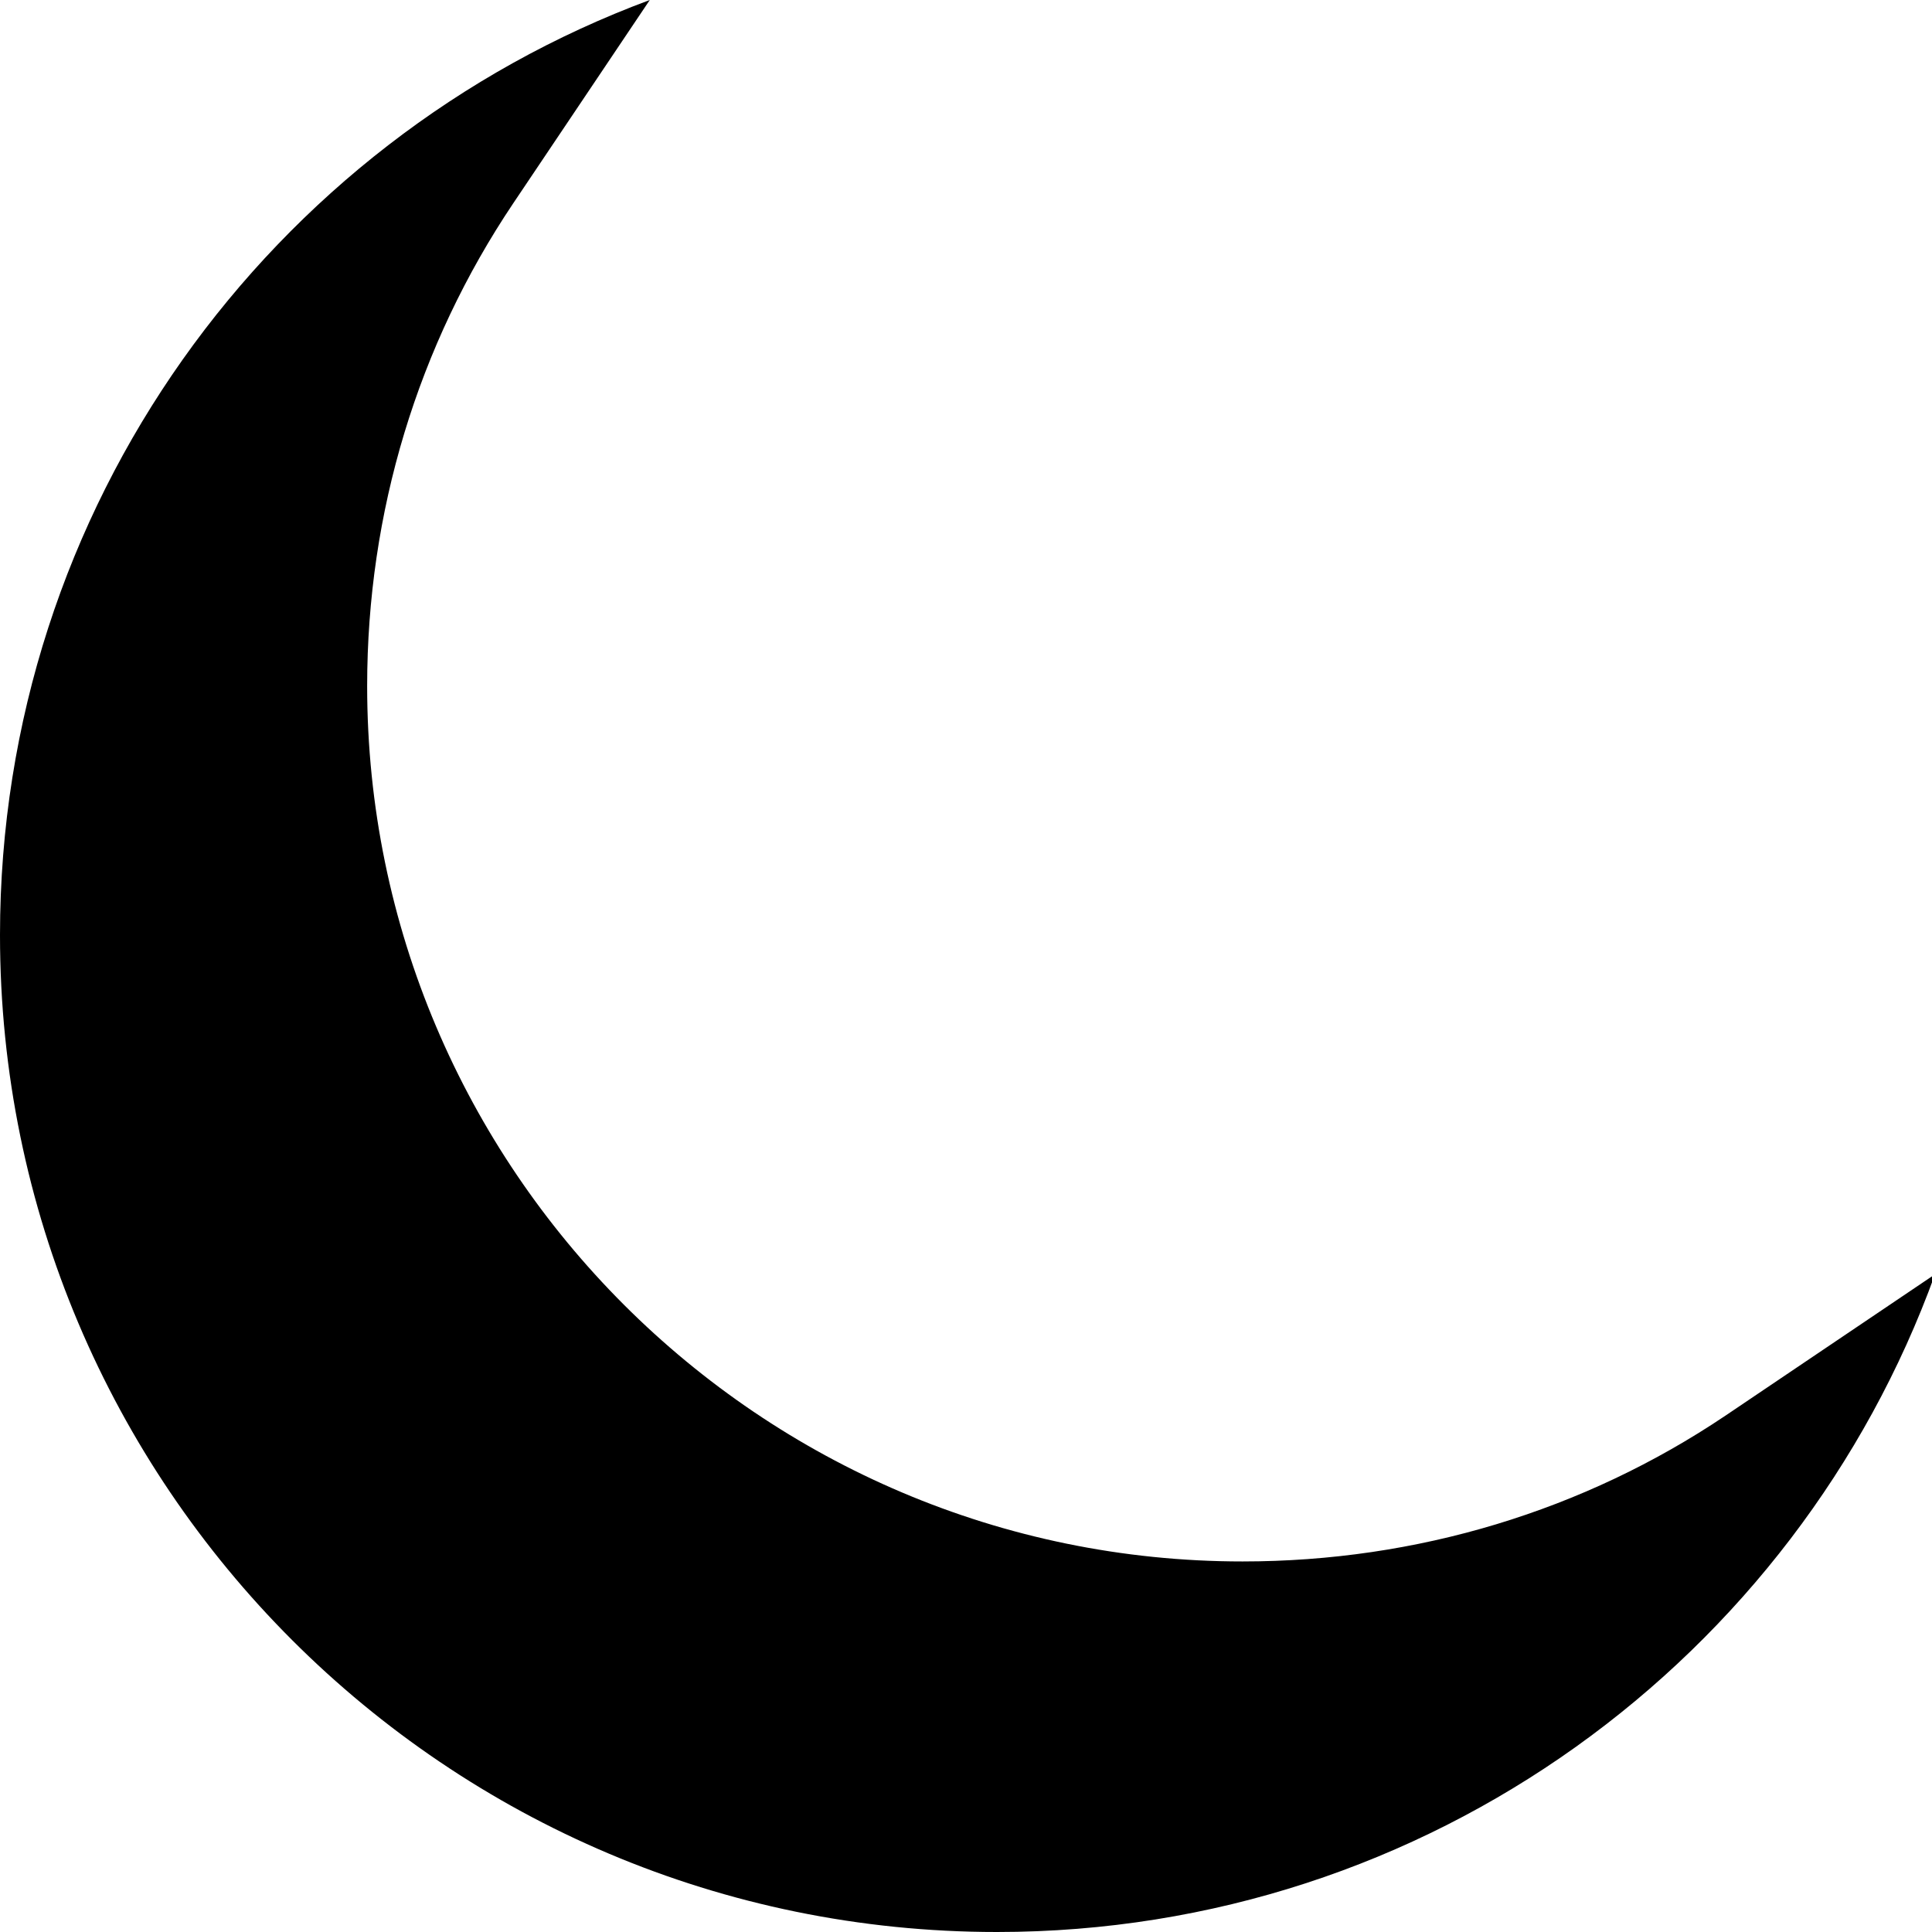
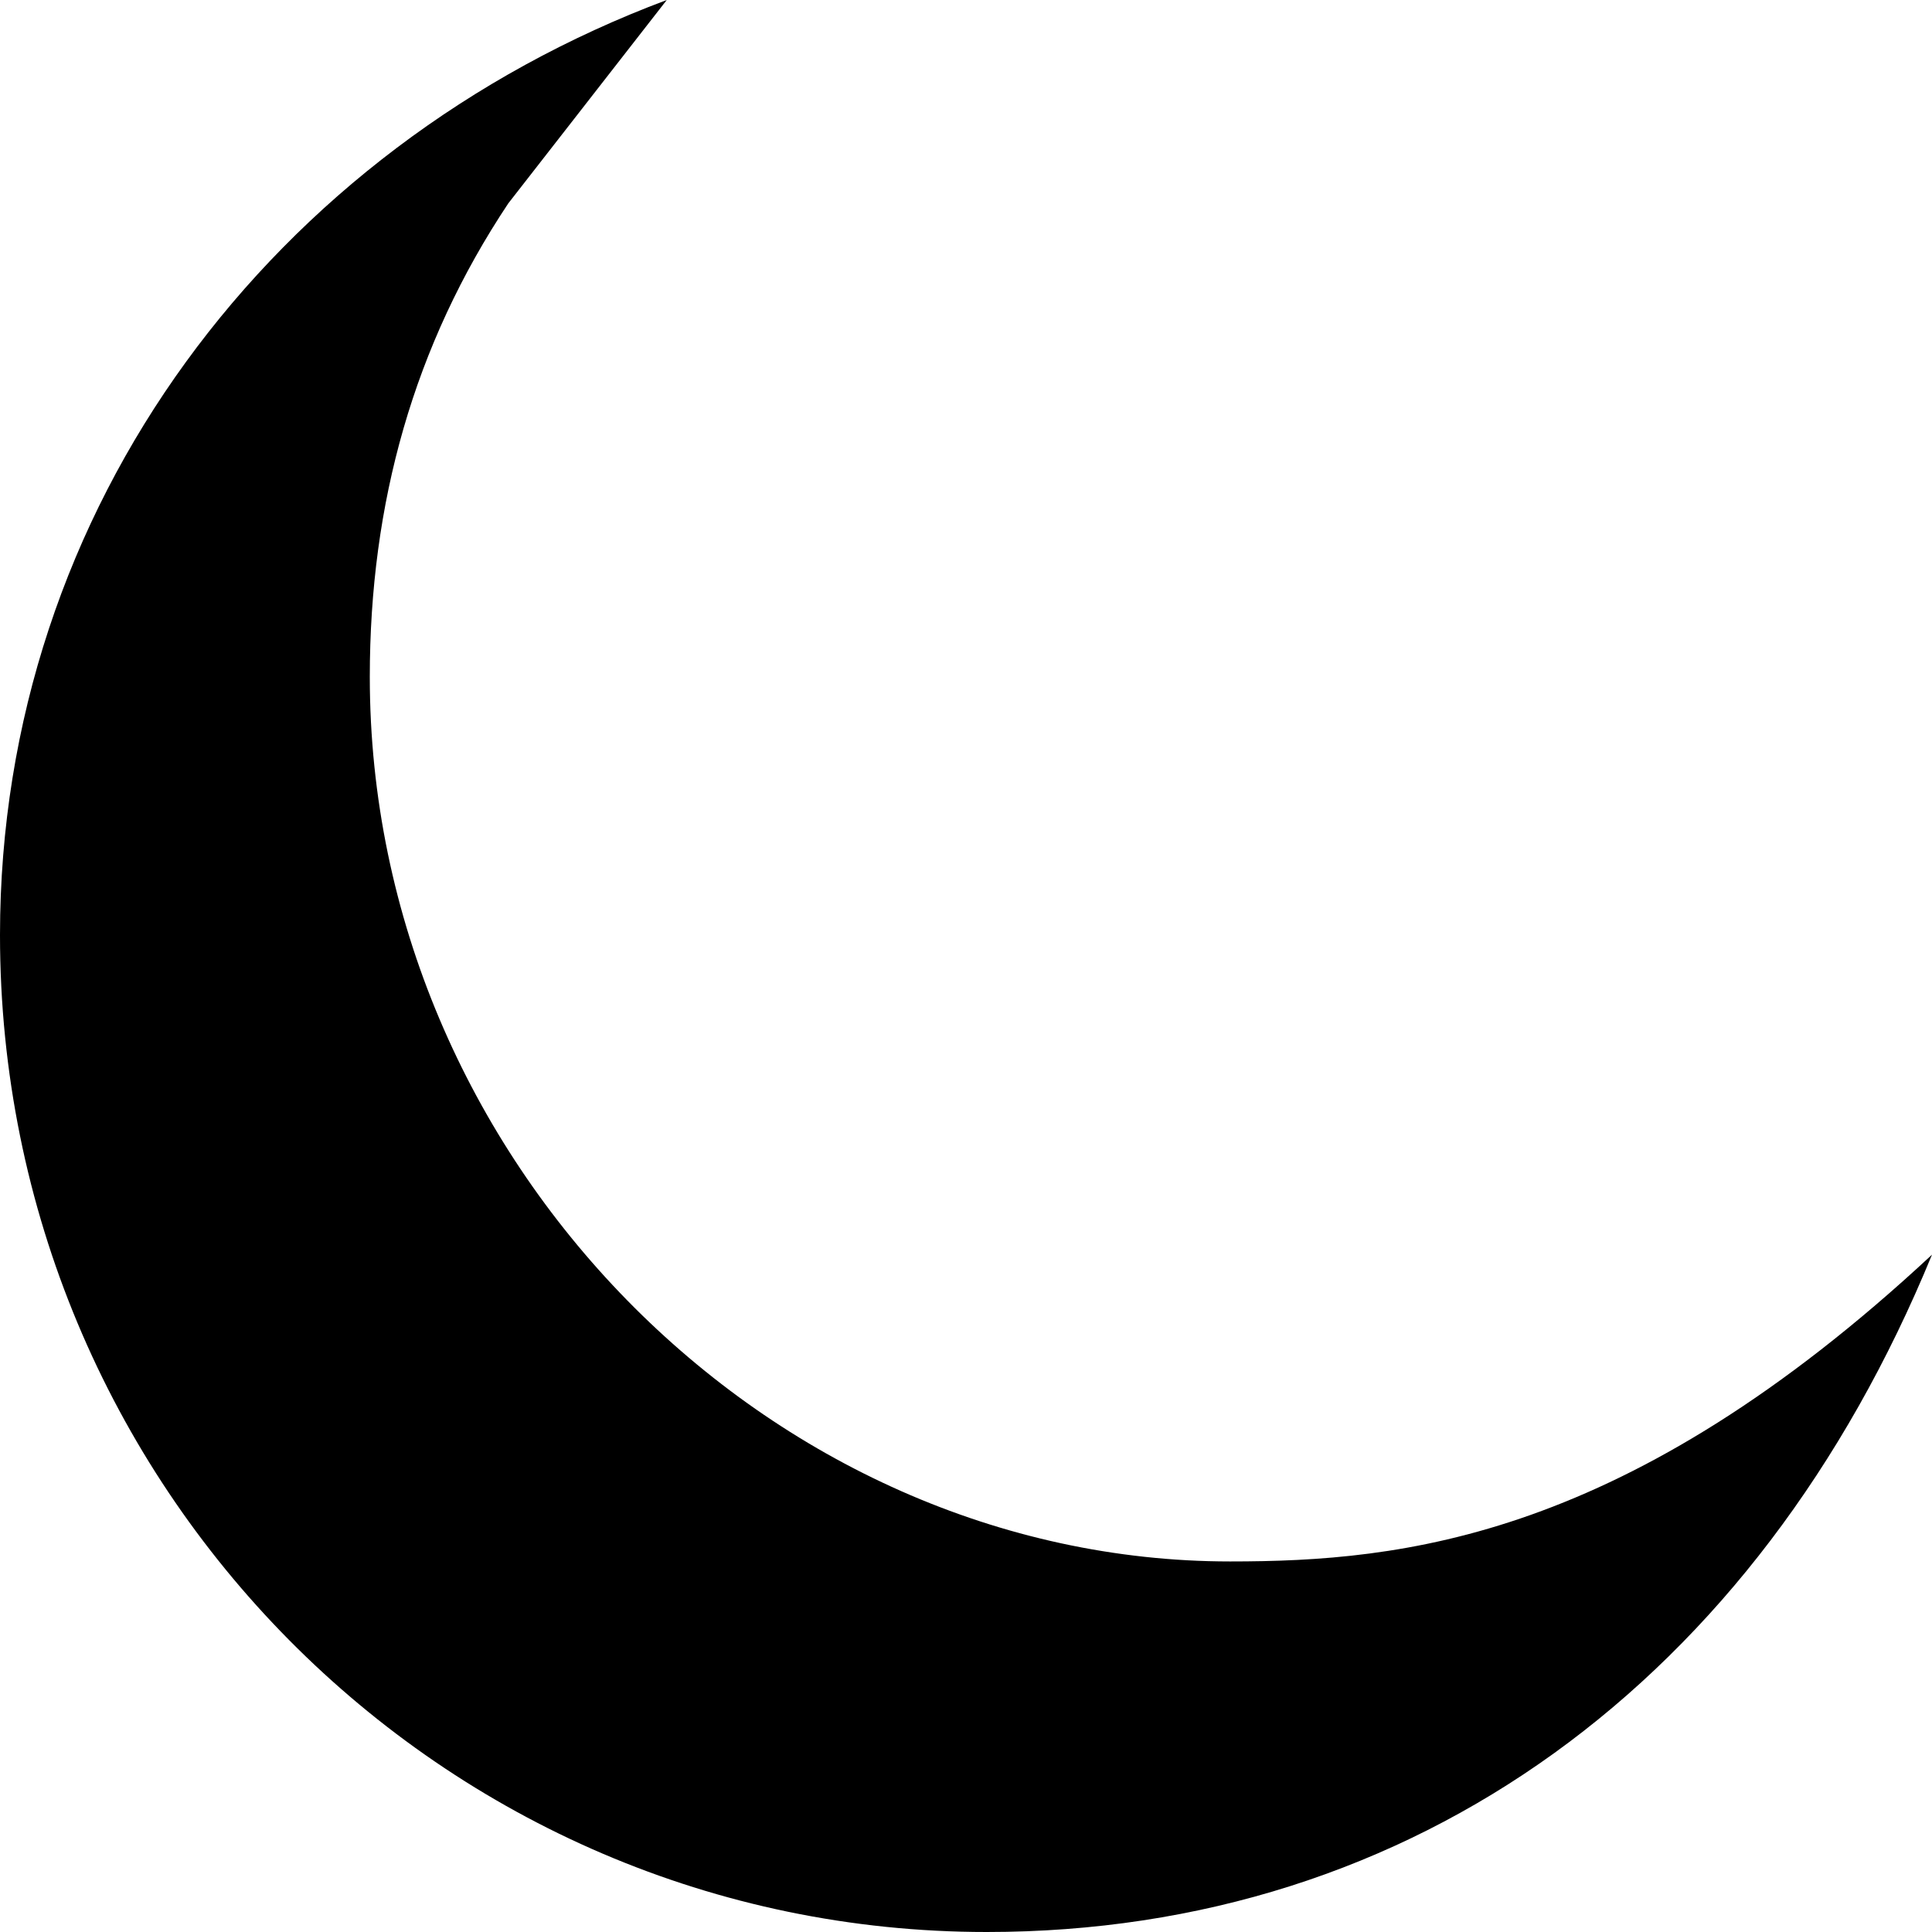
<svg xmlns="http://www.w3.org/2000/svg" version="1.1" id="Layer_1" x="0px" y="0px" viewBox="0 0 512 512" style="enable-background:new 0 0 512 512;" xml:space="preserve">
-   <path d="M512.8,337.7C476,439.3,378.6,512,264.2,512C118.3,512,0,393.7,0,247.8C0,134.2,71.7,37.3,172.2,0l-36.2,53.9  c-25.3,37.7-38.7,81.9-38.7,127.9c0,127.9,104.1,232,232,232c46.2,0,90.4-13.4,127.9-38.6L512.8,337.7z" />
+   <path d="M512,332.5C465.6,445.5,374.8,512,261.5,512C117.1,512,0,393.7,0,247.8C0,134.2,72.5,39,176.7,0l-42,53.9  C109.6,91.6,98,133.4,98,179.4C98,307.3,203.8,413.8,326,413.8C371.7,413.8,431,407.9,512,332.5z" />
</svg>
